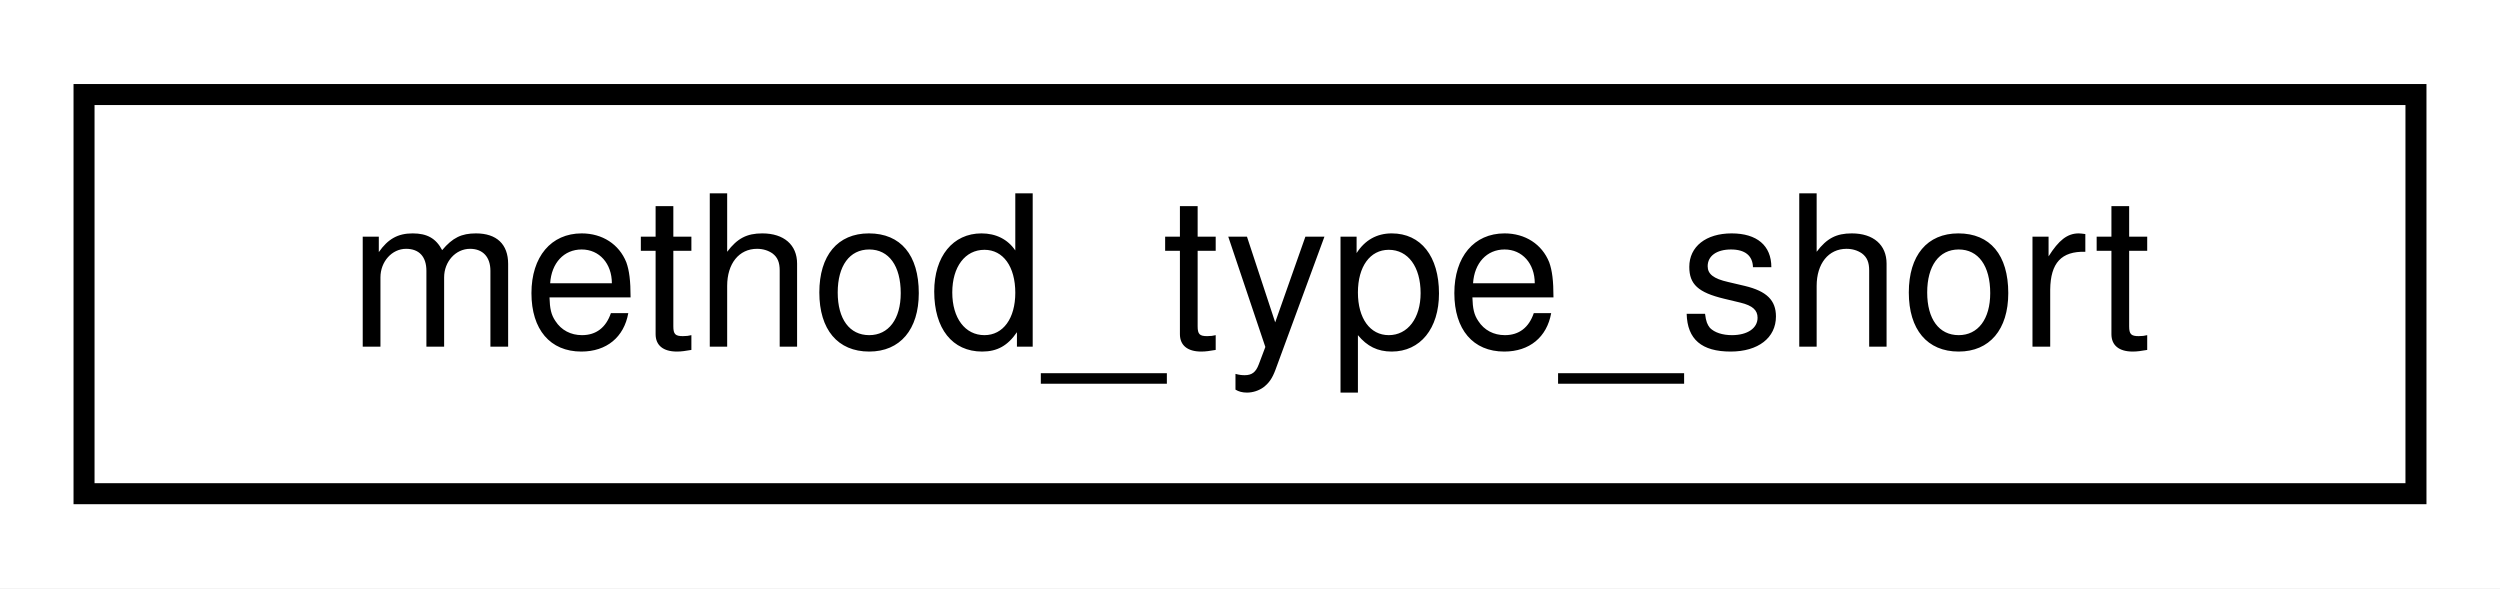
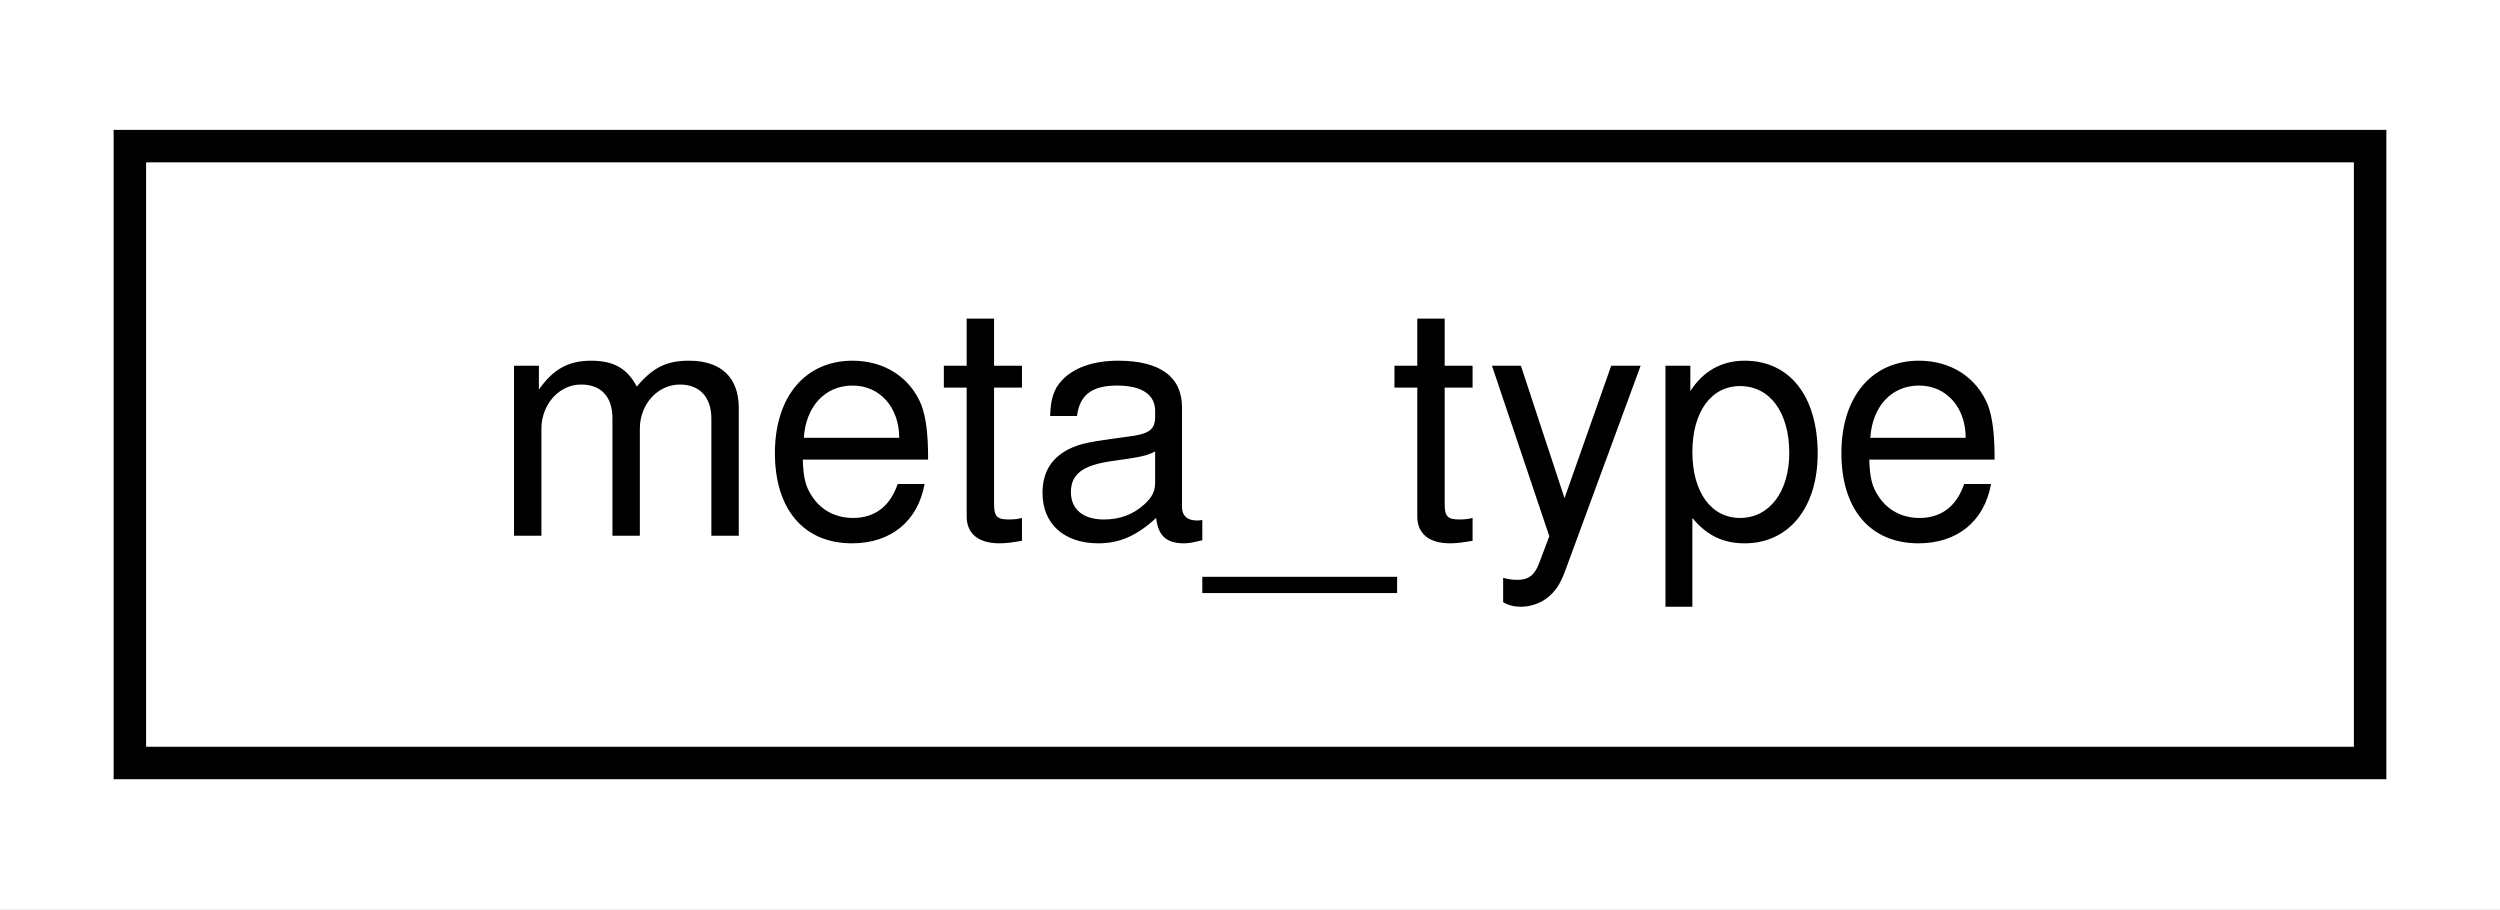
- <svg xmlns="http://www.w3.org/2000/svg" xmlns:xlink="http://www.w3.org/1999/xlink" width="119pt" height="28pt" viewBox="0.00 0.00 119.00 28.00">
+ <svg xmlns="http://www.w3.org/2000/svg" xmlns:xlink="http://www.w3.org/1999/xlink" width="77pt" height="28pt" viewBox="0.00 0.00 77.00 28.00">
  <g id="graph0" class="graph" transform="scale(1 1) rotate(0) translate(4 24)">
-     <polygon fill="white" stroke="transparent" points="-4,4 -4,-24 115,-24 115,4 -4,4" />
+     <polygon fill="white" stroke="transparent" points="-4,4 -4,-24 73,-24 73,4 -4,4" />
    <g id="node1" class="node">
      <g id="a_node1">
-         <a xlink:href="group__field__manager__mod.html#structfield__manager__mod_1_1method__type__short" target="_top" xlink:title="This method_type is the same as method_type except that the method_control string is not present....">
-           <polygon fill="white" stroke="black" points="0,-0.5 0,-19.5 111,-19.5 111,-0.5 0,-0.5" />
-           <text text-anchor="middle" x="55.5" y="-7.5" font-family="Helvetica,sans-Serif" font-size="10.00">method_type_short</text>
+         <a xlink:href="group__fms__io__mod.html#structfms__io__mod_1_1meta__type" target="_top" xlink:title=" ">
+           <polygon fill="white" stroke="black" points="0,-0.5 0,-19.5 69,-19.5 69,-0.5 0,-0.5" />
+           <text text-anchor="middle" x="34.5" y="-7.5" font-family="Helvetica,sans-Serif" font-size="10.00">meta_type</text>
        </a>
      </g>
    </g>
  </g>
</svg>
